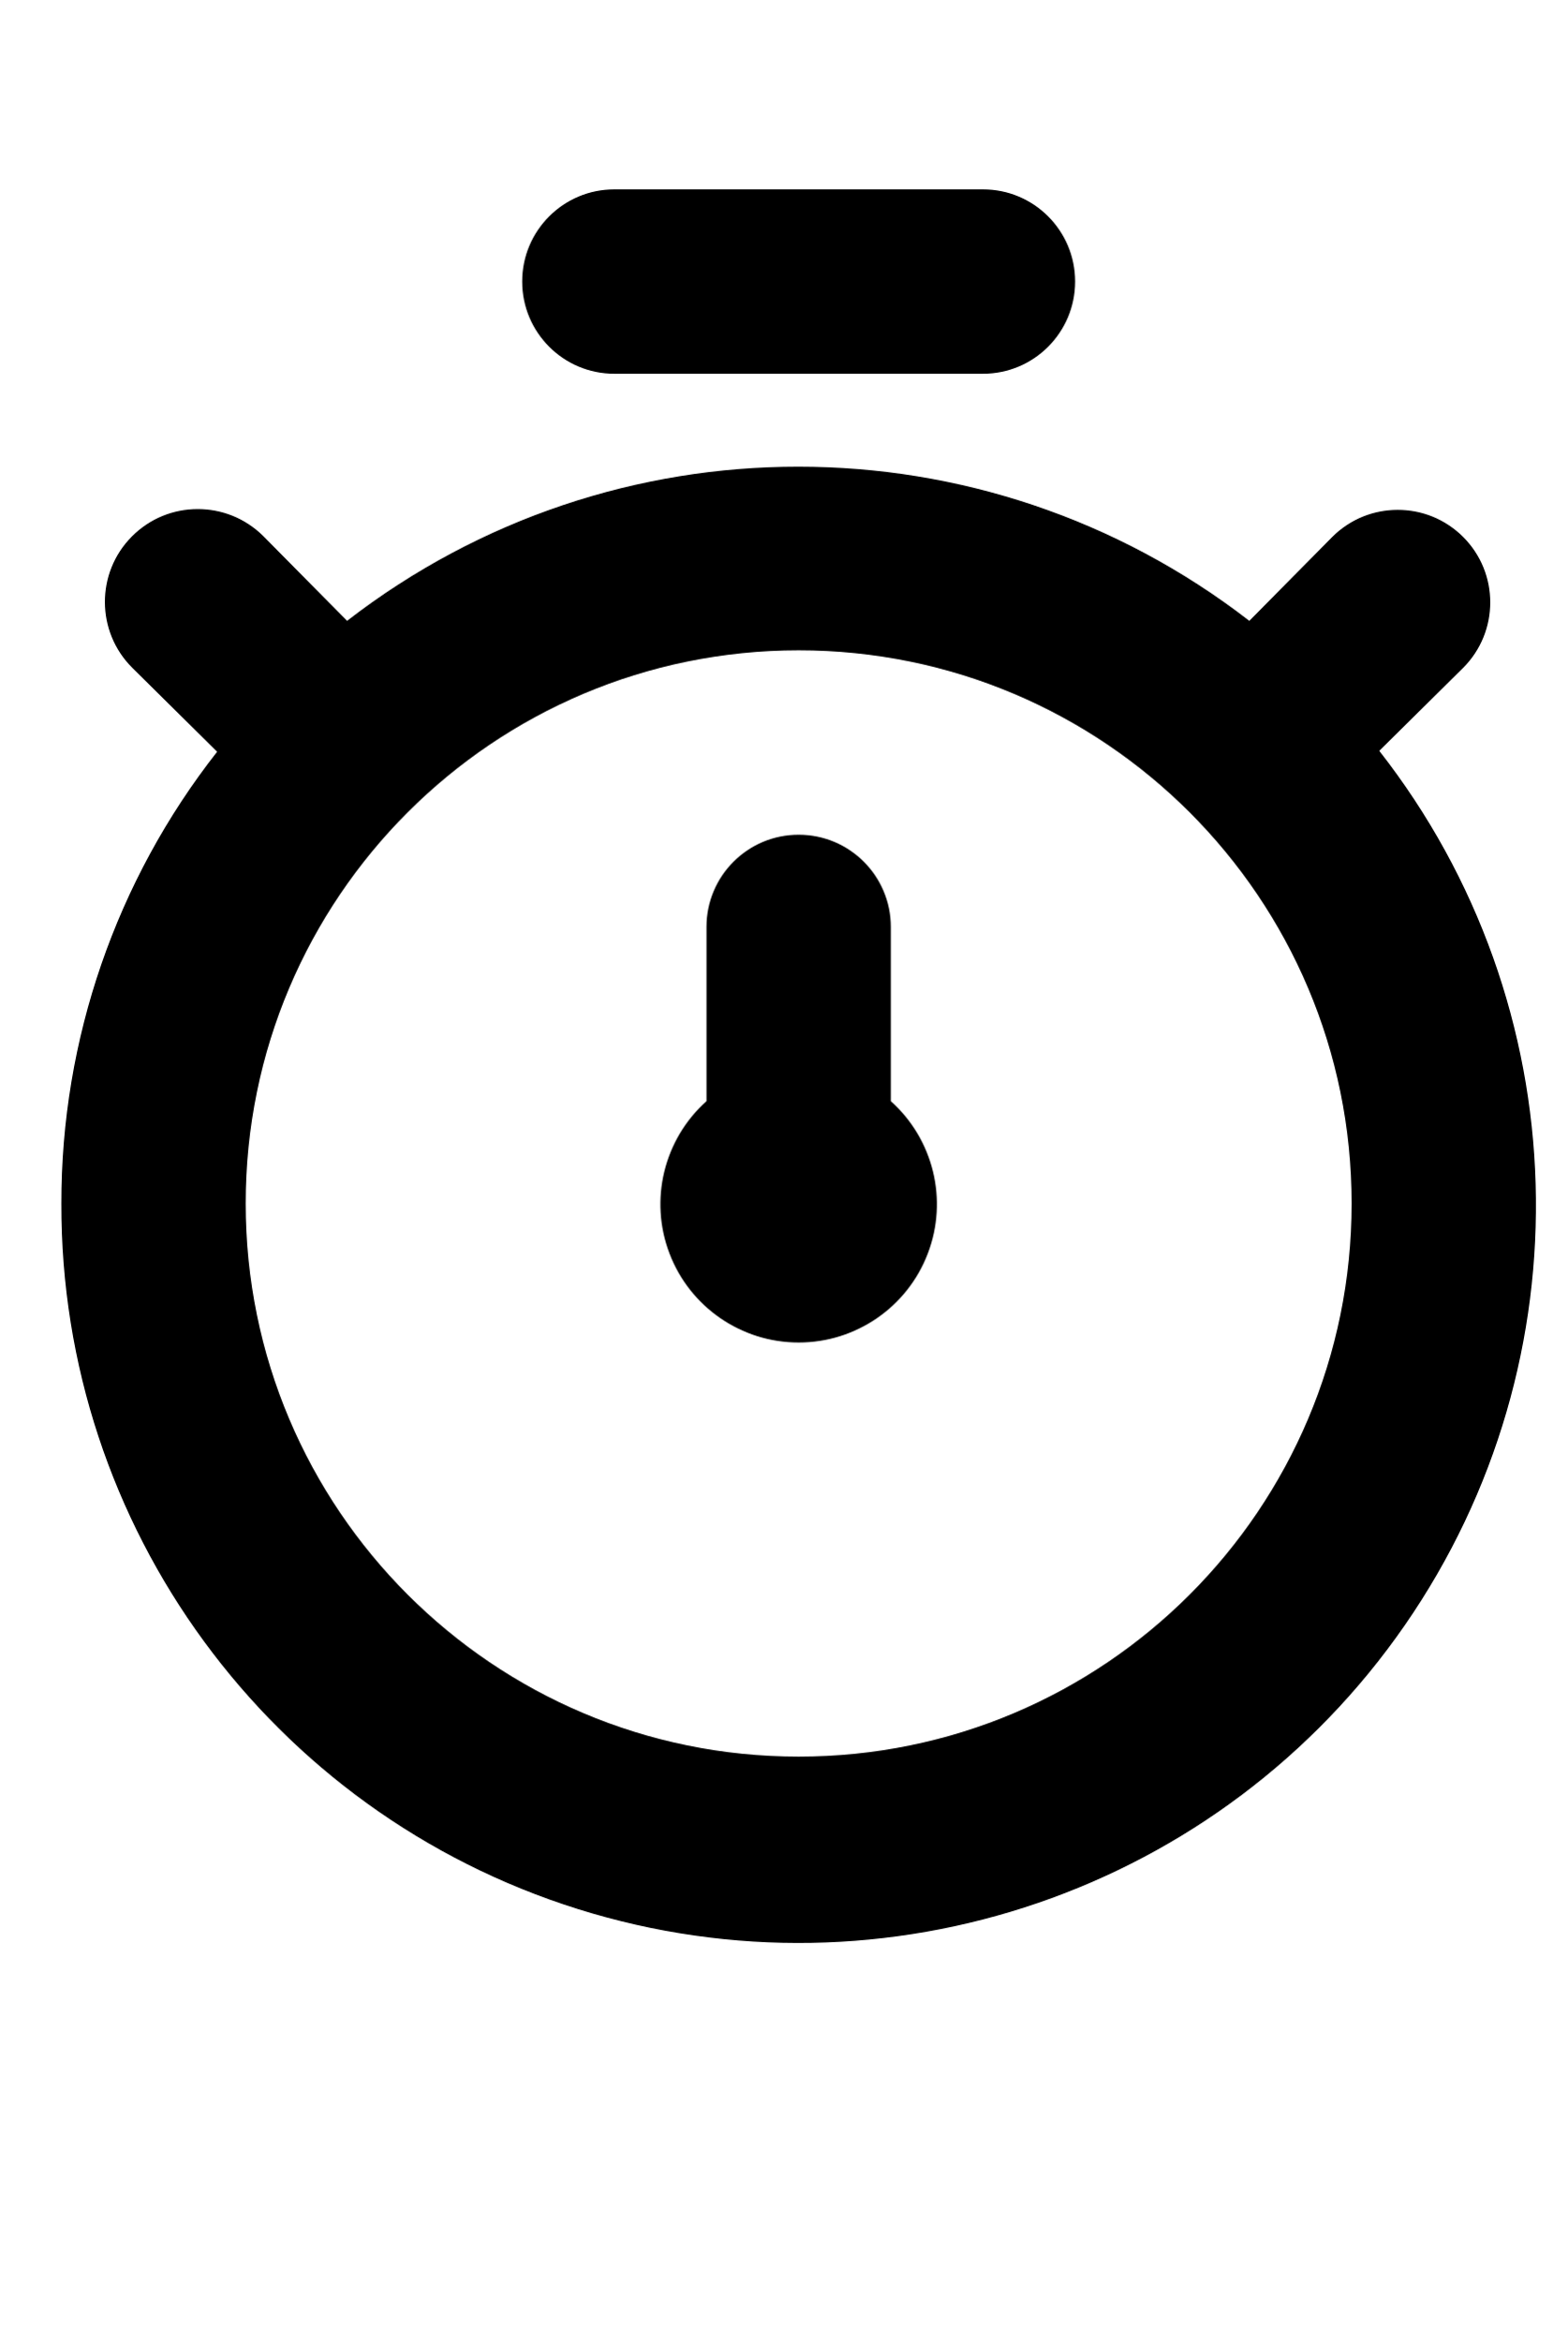
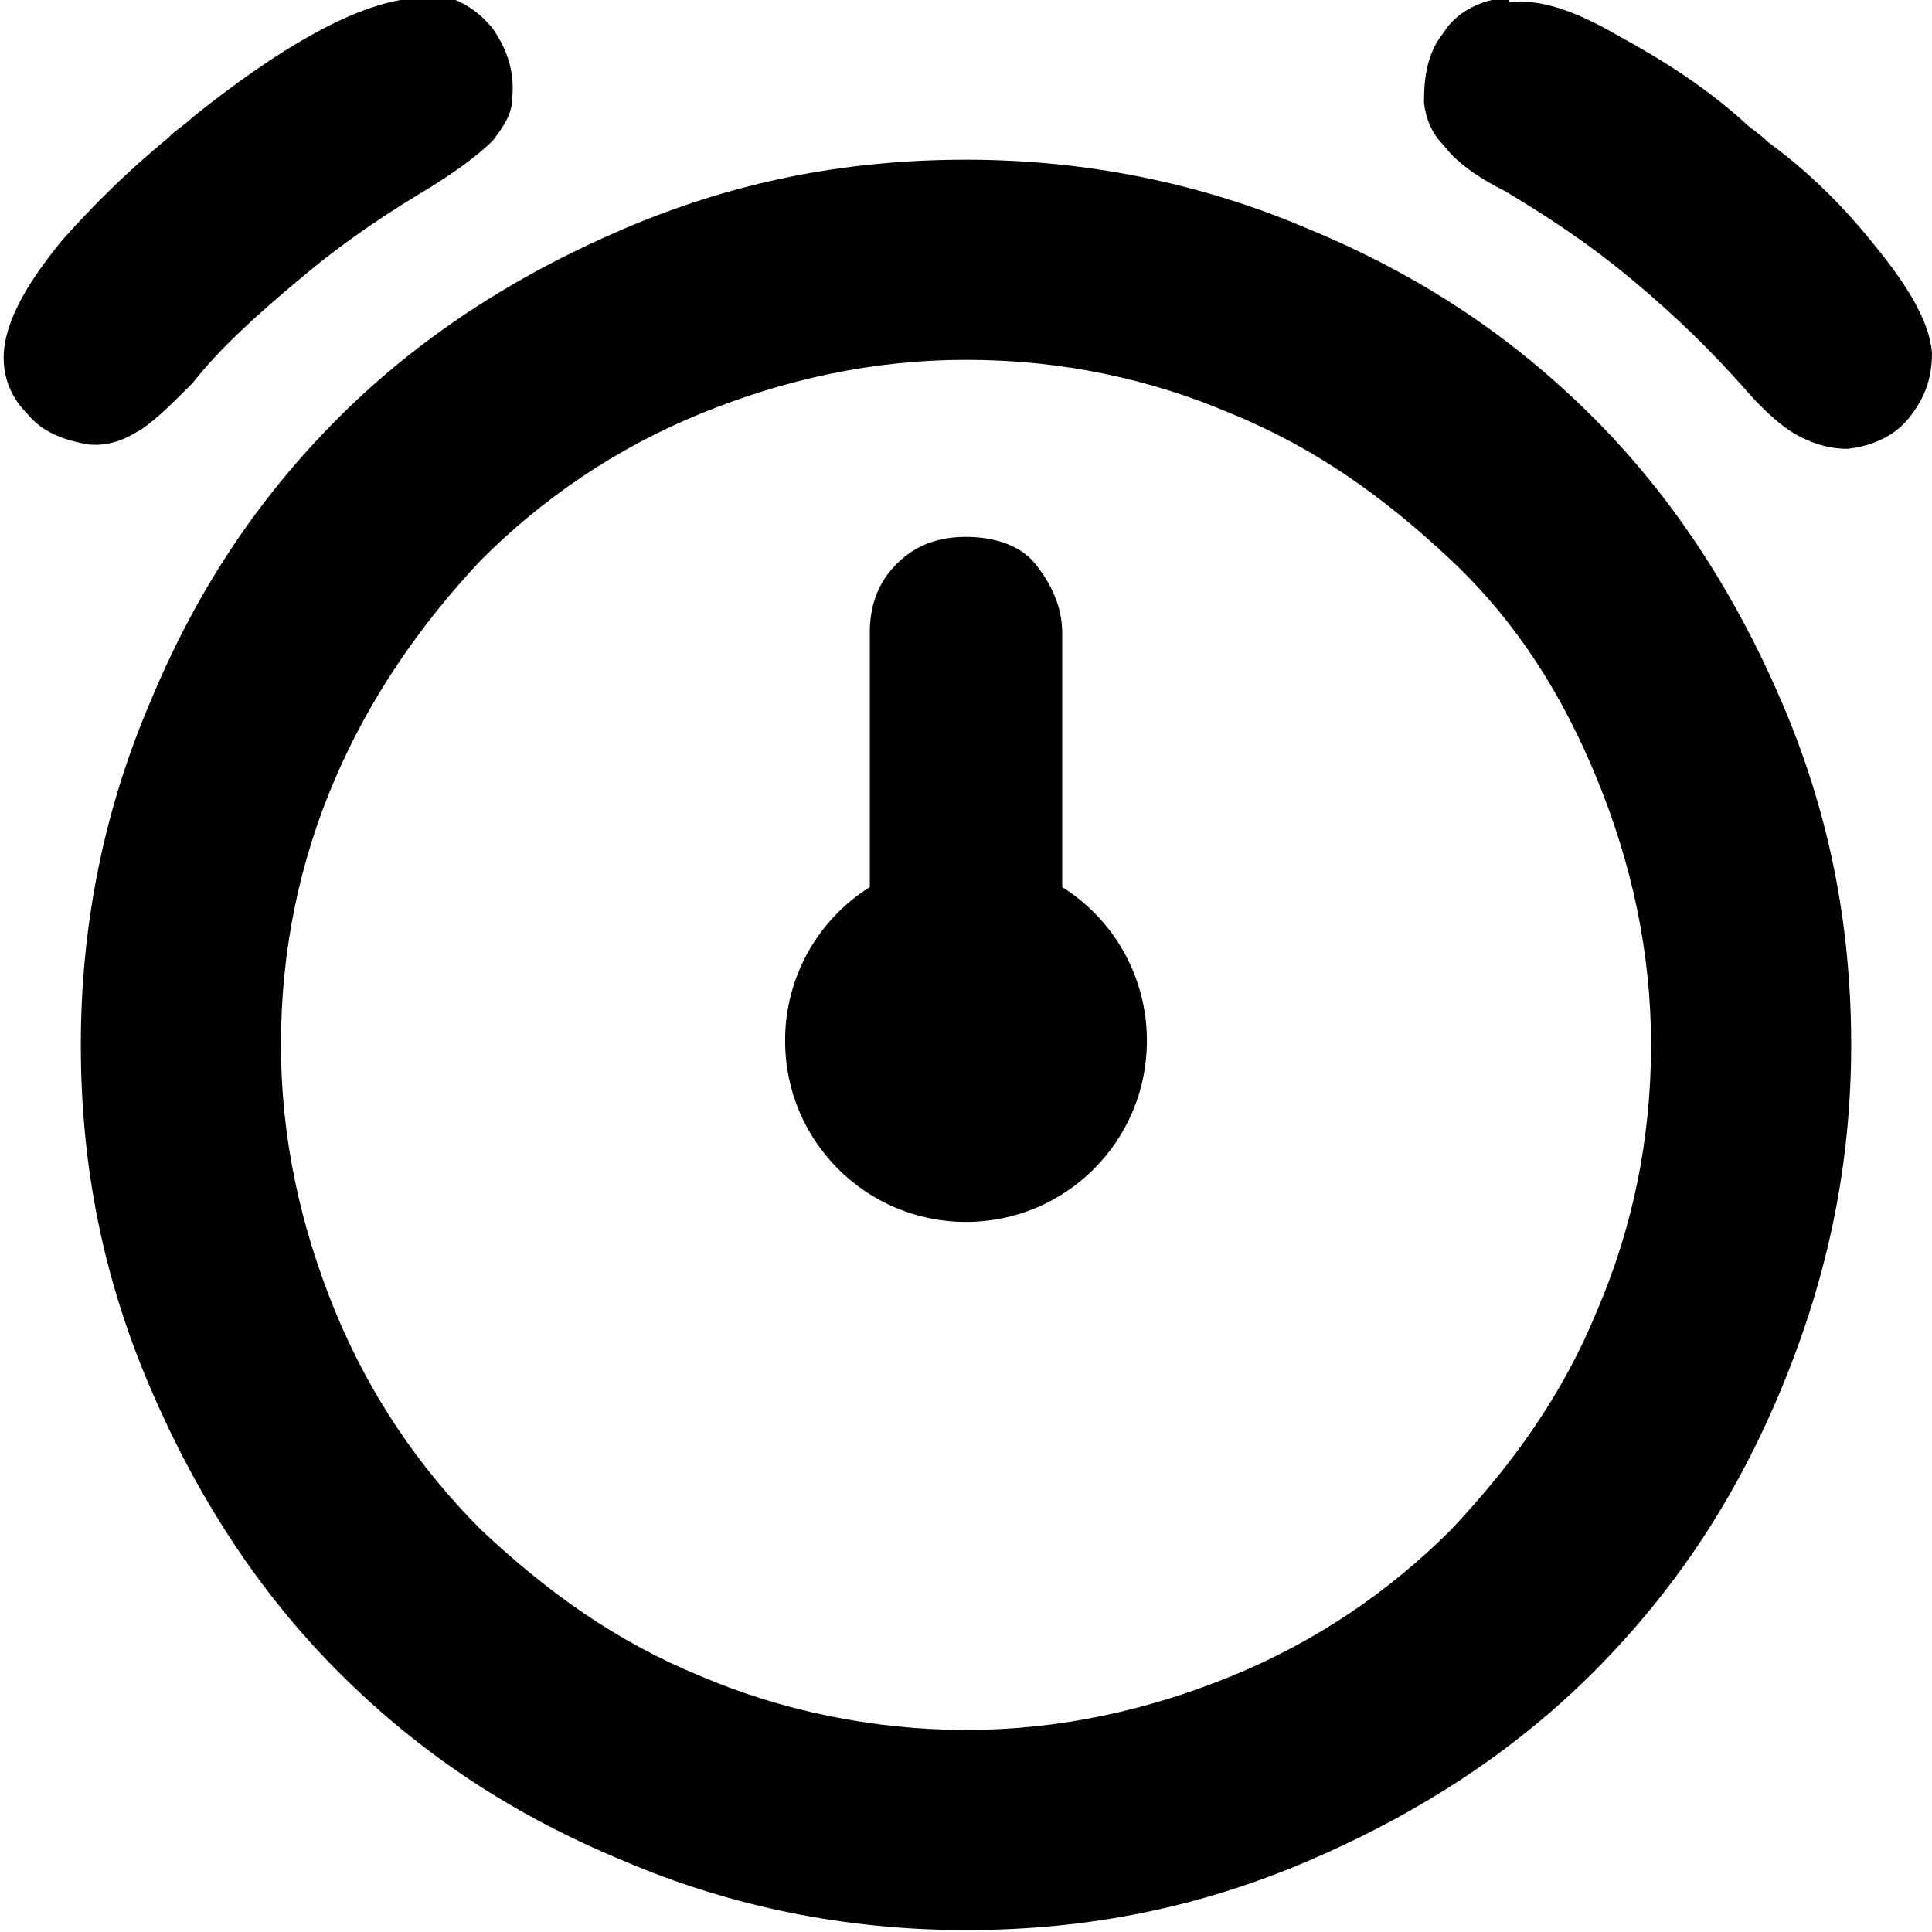
- <svg xmlns="http://www.w3.org/2000/svg" width="812" height="1212" version="1.1" viewBox="67 5 17 17">
-   <g transform="matrix(.99928 0 0 .99928 63.668 .36692)">
-     <path d="M18.3,8.59l.91-.9a1,1,0,0,0-1.42-1.42l-.9.91a8,8,0,0,0-9.79,0l-.91-.92A1,1,0,0,0,4.77,7.69l.92.91A7.92,7.92,0,0,0,4,13.5,8,8,0,1,0,18.3,8.59ZM12,19.5a6,6,0,1,1,6-6A6,6,0,0,1,12,19.5Zm-2-15h4a1,1,0,0,0,0-2H10a1,1,0,0,0,0,2Zm3,6a1,1,0,0,0-2,0v1.89a1.5,1.5,0,1,0,2,0Z" stroke-width="1.002" />
-   </g>
+ <svg xmlns="http://www.w3.org/2000/svg" width="24" height="24" version="1.1" viewBox="67 5 .502 .337" xml:space="preserve">
+   <path d="m67.109 4.917c-0.007 1.632e-4 -0.016 0.003-0.027 0.009-0.011 0.006-0.022 0.014-0.032 0.022-0.002 0.002-0.004 0.003-0.006 0.005h8.2e-5c-0.011 0.009-0.02 0.018-0.028 0.027-0.009 0.011-0.014 0.02-0.015 0.028-6.33e-4 0.006 0.001 0.012 0.006 0.017 0.004 0.005 0.01 0.007 0.016 0.008 0.004 3.657e-4 0.008-5.615e-4 0.012-0.003 0.004-0.002 0.009-0.007 0.015-0.013 0.007-0.009 0.017-0.018 0.029-0.028 0.012-0.01 0.023-0.017 0.033-0.023 0.008-0.005 0.013-0.009 0.016-0.012 3e-3 -0.004 0.005-0.007 0.005-0.011 6.13e-4 -0.006-8.18e-4 -0.012-0.005-0.018-0.004-0.005-0.009-0.008-0.015-0.009-9.75e-4 -9.94e-5 -0.002-1.46e-4 -0.003-1.227e-4h-4.1e-5zm0.283 0c-5.06e-4 1.9e-5 -0.001 7.3e-5 -0.002 1.227e-4 -0.006 6.3e-4 -0.012 0.004-0.015 0.009-0.004 0.005-0.005 0.011-0.005 0.018 4e-4 0.004 0.002 0.008 0.005 0.011 3e-3 0.004 0.008 0.008 0.016 0.012 0.01 0.006 0.021 0.013 0.033 0.023 0.012 0.01 0.021 0.019 0.029 0.028 0.006 0.007 0.011 0.011 0.015 0.013 0.004 0.002 0.008 0.003 0.012 0.003 0.006-6.6e-4 0.012-0.003 0.016-0.008 0.004-0.005 0.006-0.01 0.006-0.017-7.2e-4 -0.008-0.006-0.017-0.015-0.028-0.008-0.01-0.017-0.019-0.028-0.027h8.2e-5c-0.002-0.002-0.004-0.003-0.006-0.005-0.01-0.009-0.021-0.016-0.032-0.022-0.012-0.007-0.021-0.01-0.029-0.009h-4.1e-5zm-0.141 0.042c-0.032 0-0.061 0.006-0.089 0.018-0.028 0.012-0.053 0.028-0.074 0.049-0.021 0.021-0.037 0.045-0.049 0.074-0.012 0.028-0.018 0.058-0.018 0.089 0 0.032 0.006 0.061 0.018 0.089s0.028 0.053 0.049 0.074 0.045 0.037 0.074 0.049c0.028 0.012 0.058 0.018 0.089 0.018 0.032 0 0.061-0.006 0.089-0.018 0.028-0.012 0.053-0.028 0.074-0.049 0.021-0.021 0.037-0.045 0.049-0.074s0.018-0.058 0.018-0.089c0-0.032-0.006-0.061-0.018-0.089-0.012-0.028-0.028-0.053-0.049-0.074s-0.045-0.037-0.074-0.049c-0.028-0.012-0.058-0.018-0.089-0.018zm0 0.052c0.025 0 0.048 0.005 0.069 0.014 0.022 0.009 0.04 0.022 0.057 0.038s0.029 0.035 0.038 0.057c0.009 0.022 0.014 0.045 0.014 0.069 0 0.025-0.005 0.048-0.014 0.069-0.009 0.022-0.022 0.04-0.038 0.057-0.016 0.016-0.035 0.029-0.057 0.038s-0.045 0.014-0.069 0.014-0.048-0.005-0.069-0.014c-0.022-0.009-0.04-0.022-0.057-0.038-0.016-0.016-0.029-0.035-0.038-0.057-0.009-0.022-0.014-0.045-0.014-0.069 0-0.025 0.005-0.048 0.014-0.069s0.022-0.04 0.038-0.057c0.016-0.016 0.035-0.029 0.057-0.038s0.045-0.014 0.069-0.014zm0 0.046c-0.007 0-0.013 0.002-0.018 0.007s-0.007 0.011-0.007 0.018v0.066a0.047 0.047 0 0 0-0.022 0.04 0.047 0.047 0 0 0 0.047 0.047 0.047 0.047 0 0 0 0.047-0.047 0.047 0.047 0 0 0-0.022-0.04v-0.066c0-0.007-0.003-0.013-0.007-0.018s-0.011-0.007-0.018-0.007z" />
</svg>
